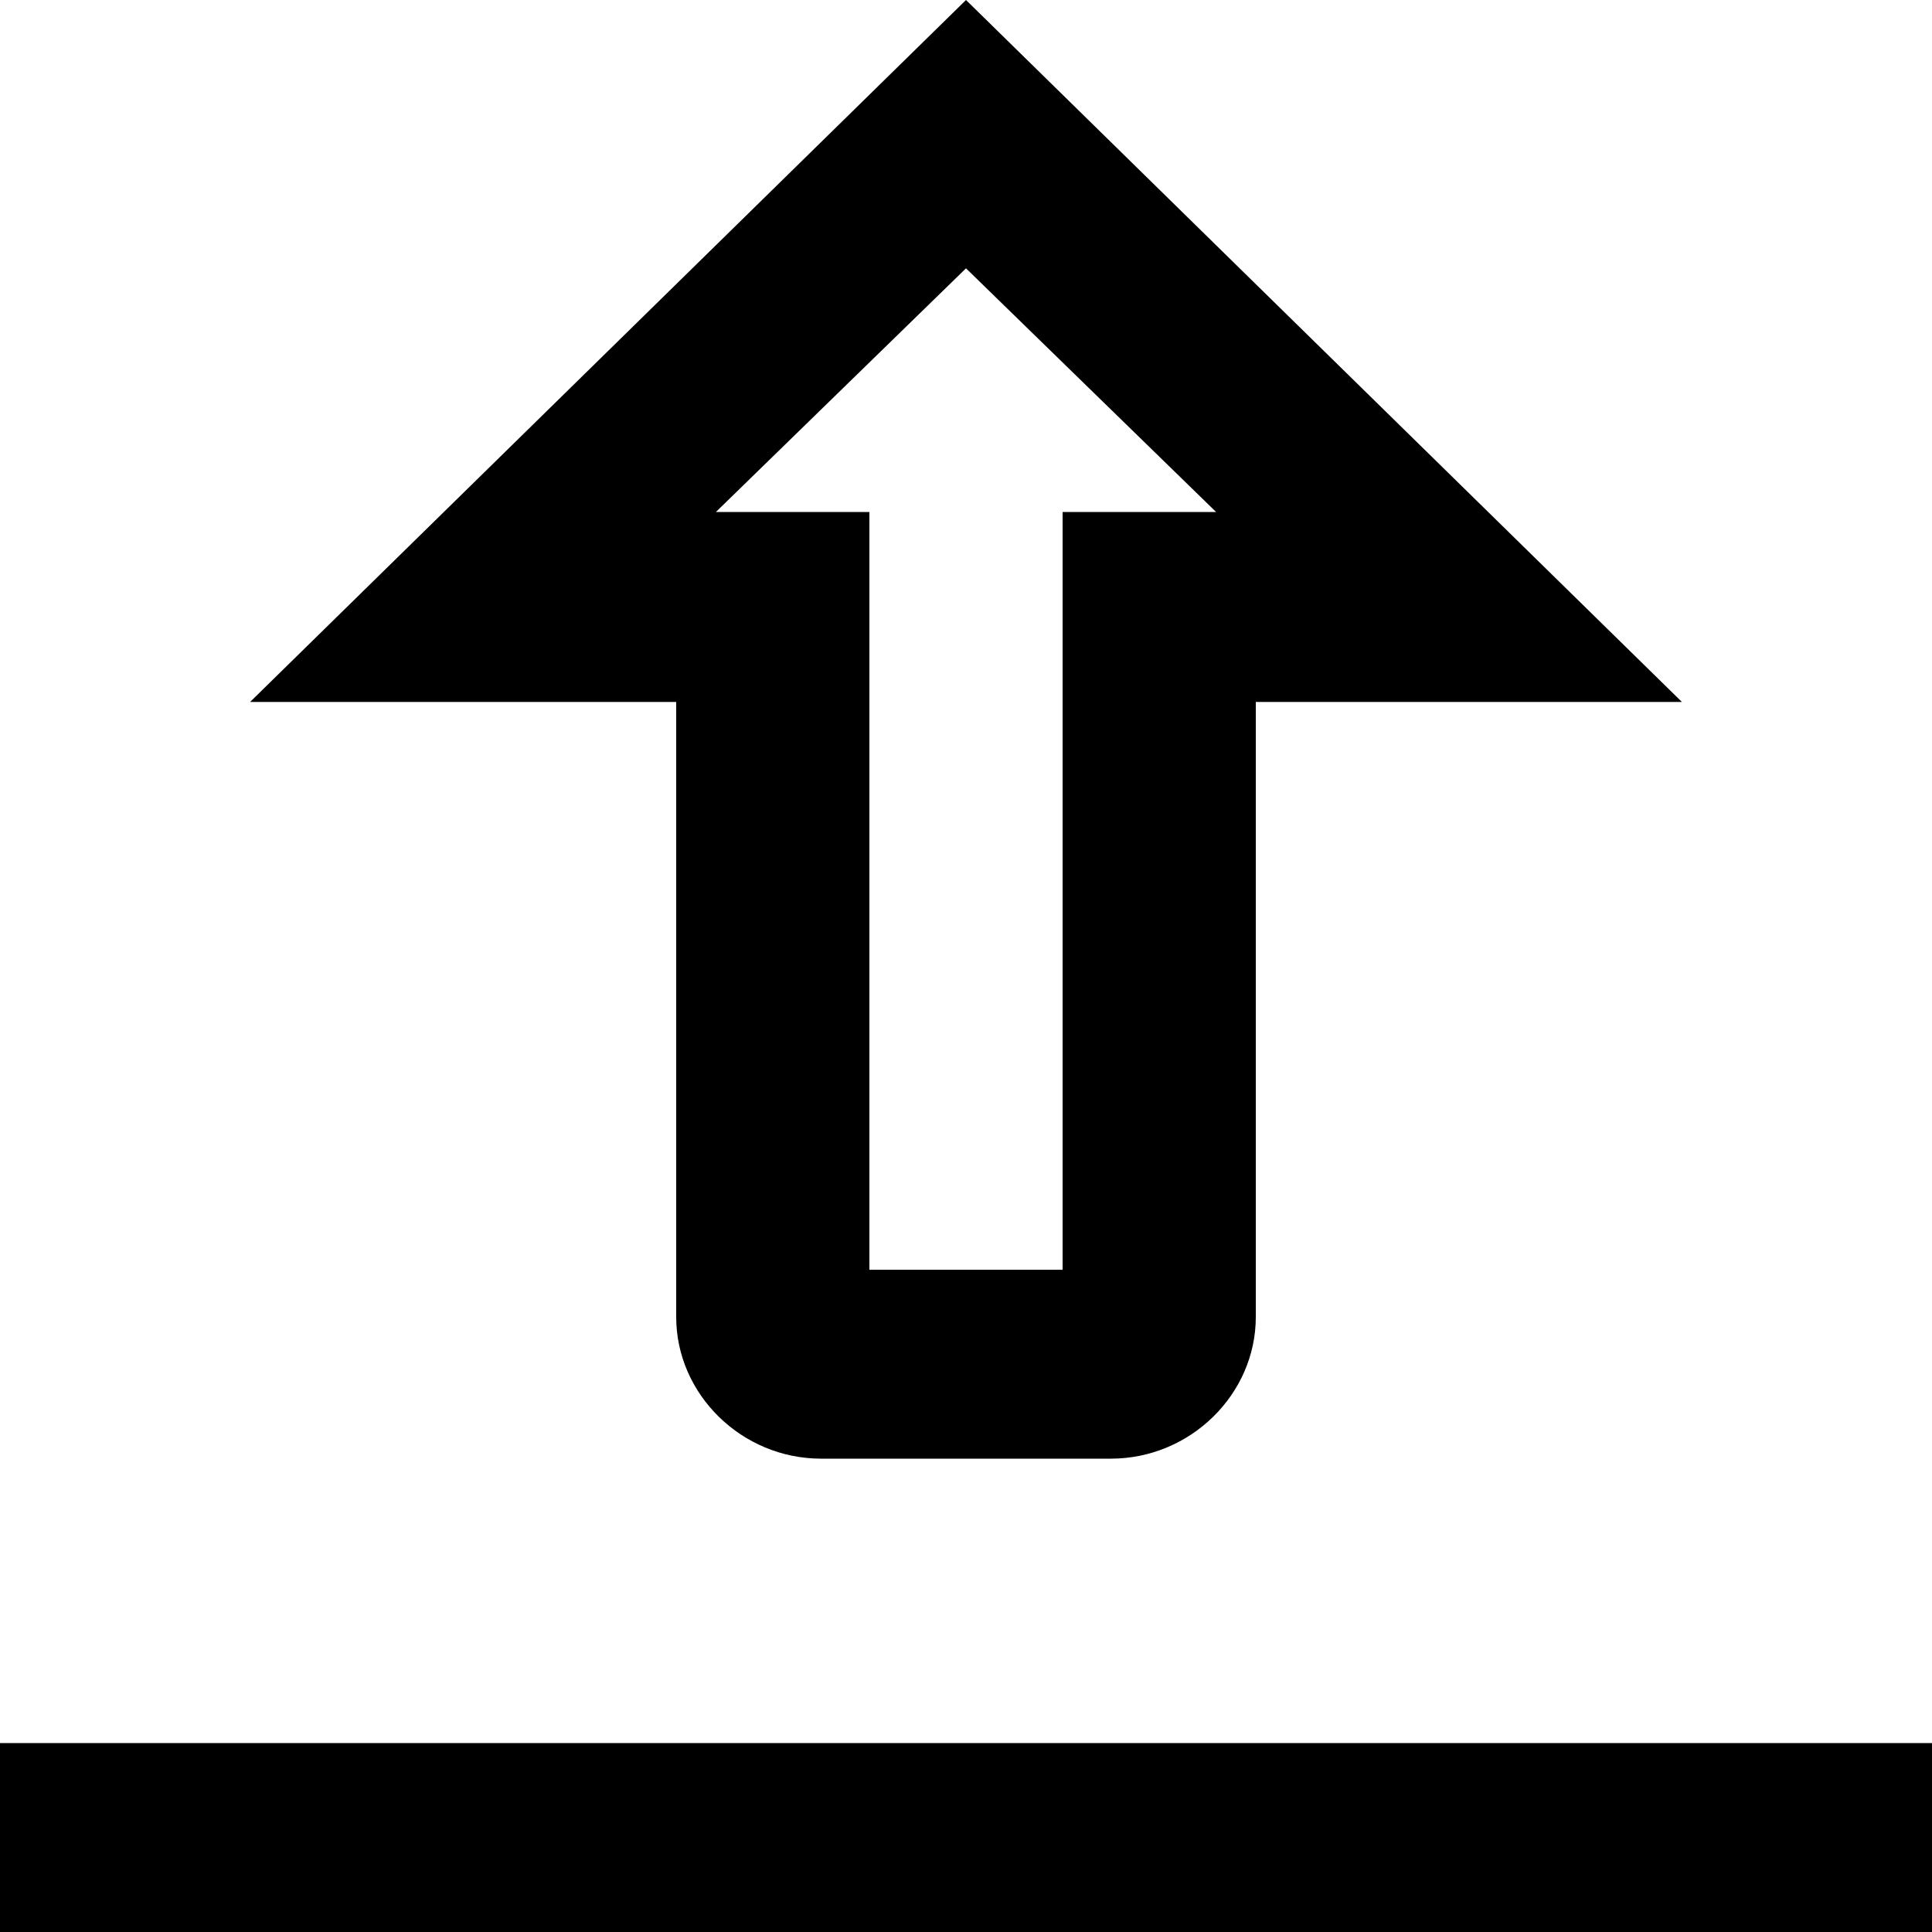
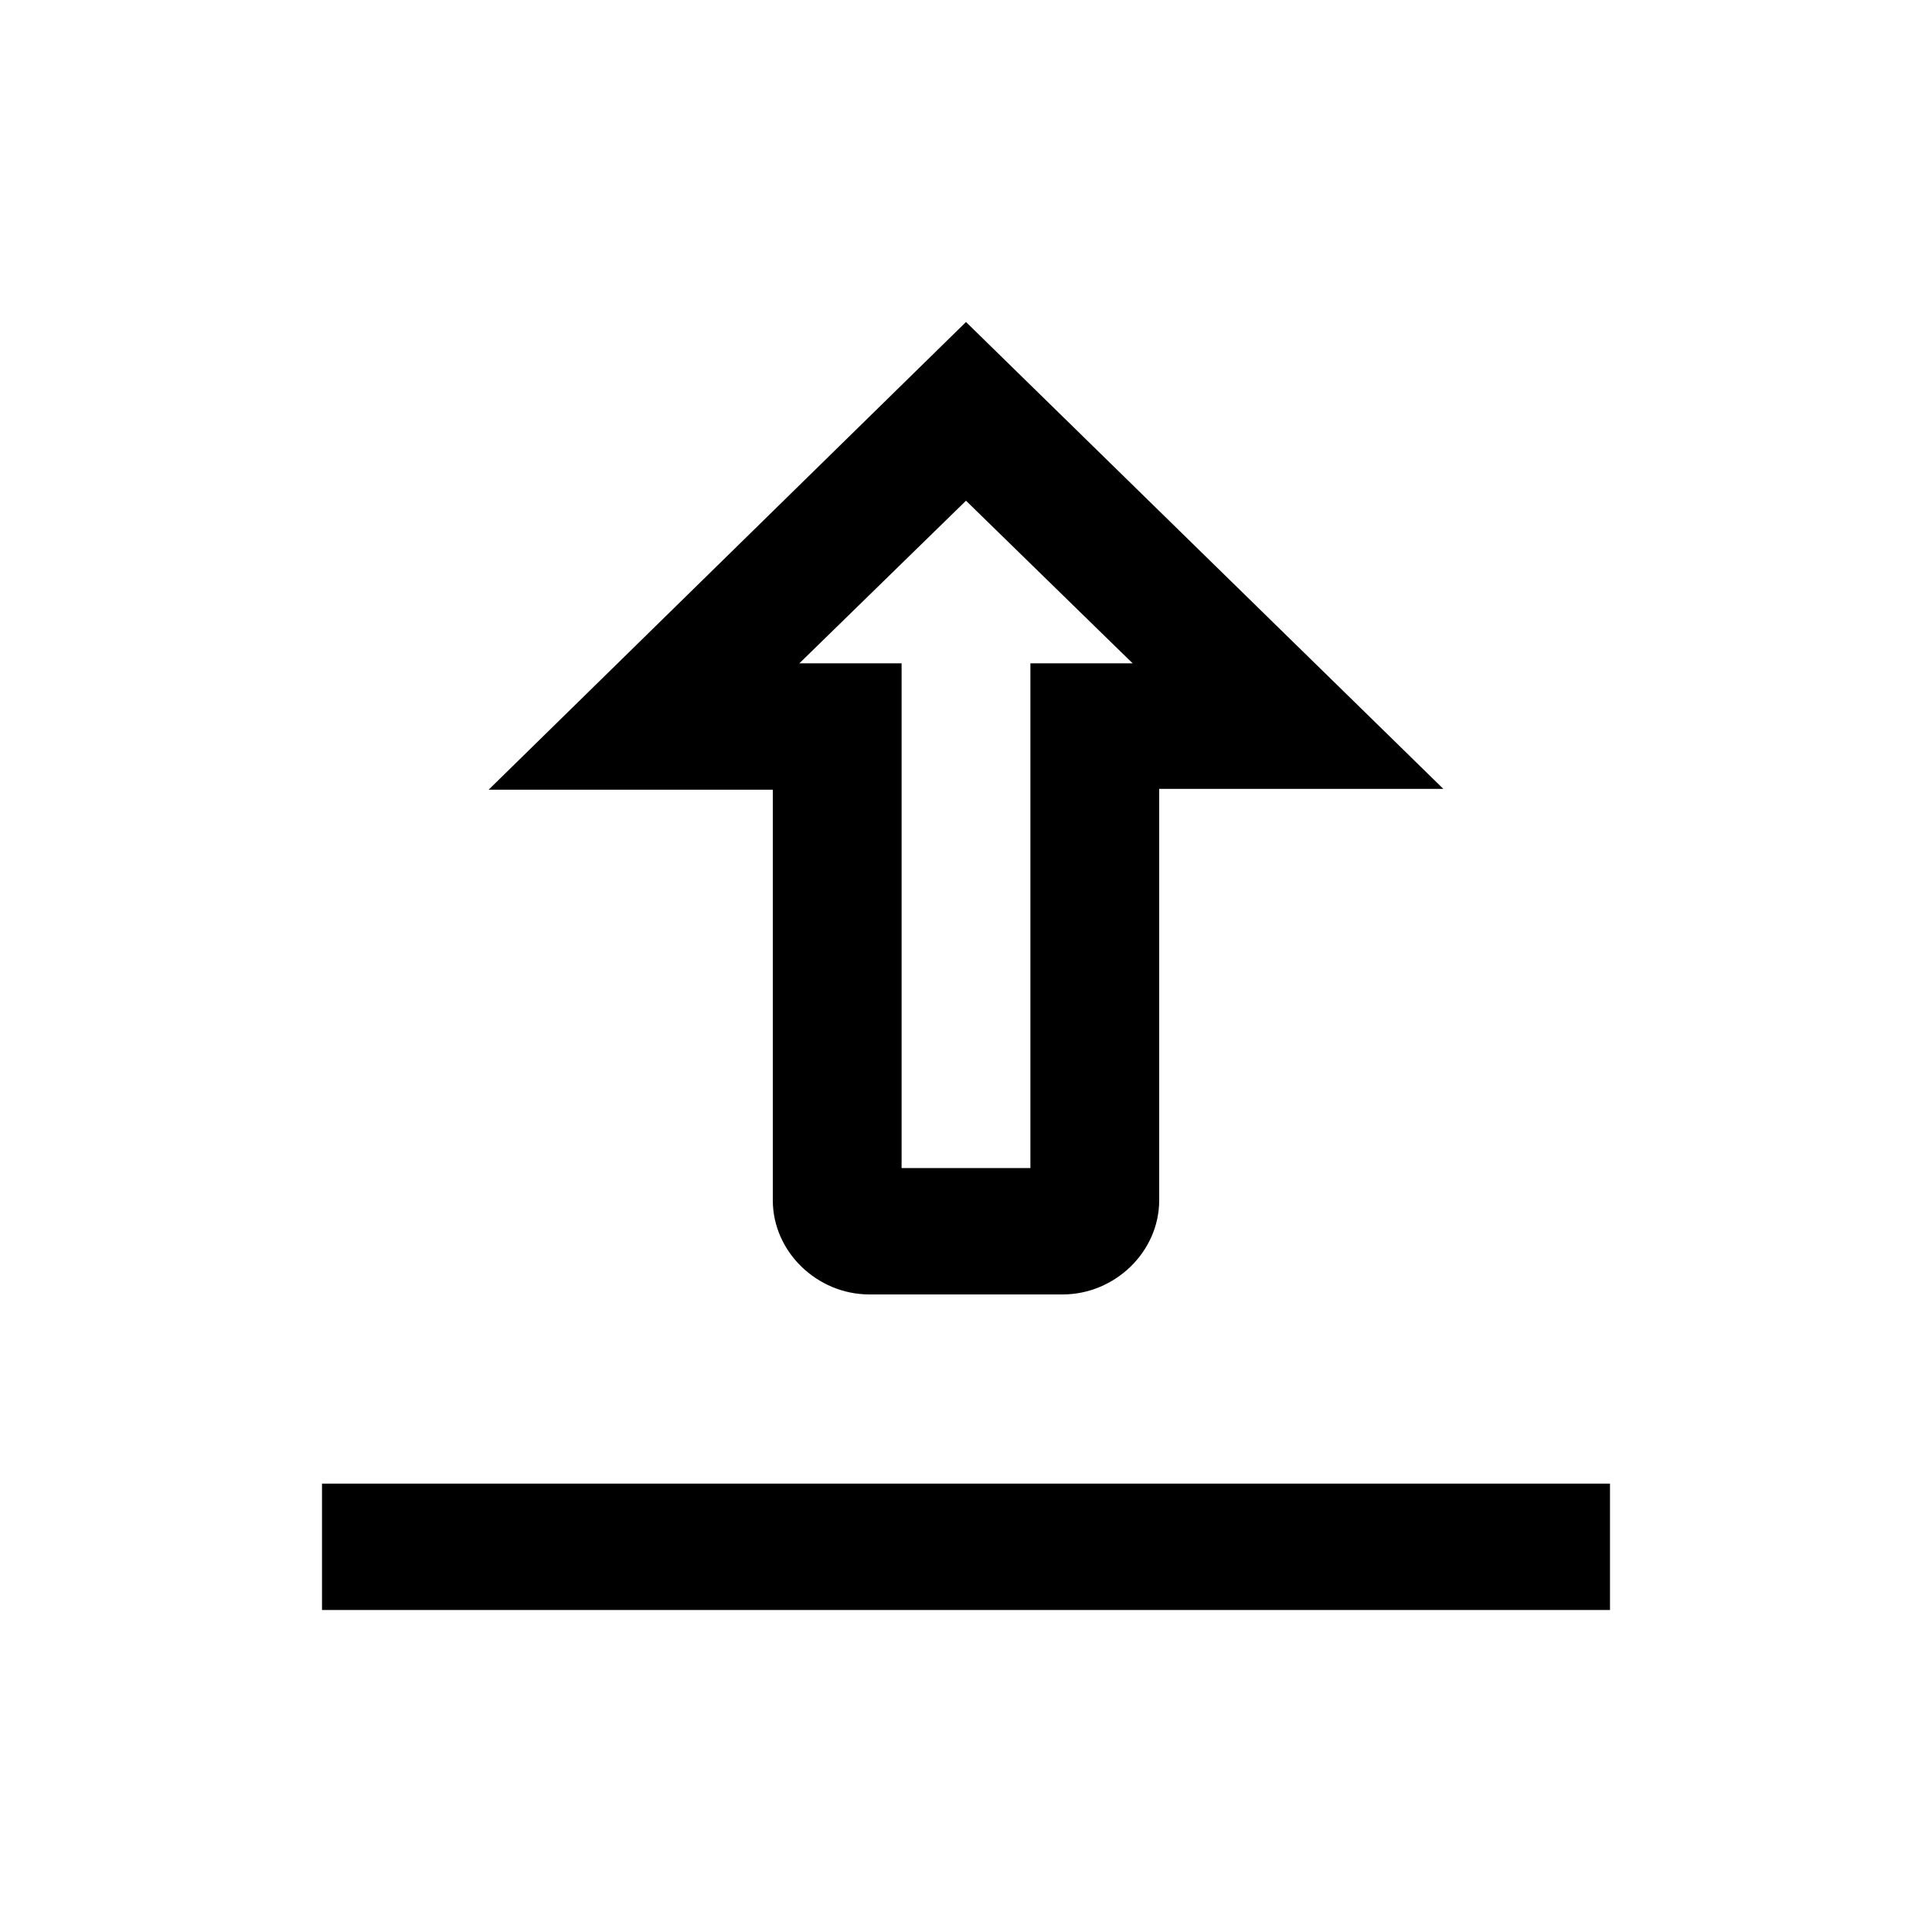
- <svg viewBox="0 0 18 18">
-   <path d="M9 0 2.33 6.54H6.3v5.73c0 .72.61 1.32 1.35 1.32h2.7c.74 0 1.35-.6 1.35-1.32V6.54h3.97L9 0Zm0 2.5 2.33 2.27H9.9v7.06H8.1V4.77H6.67L9 2.5ZM0 16.23V18h18v-1.76H0Z" />
+ <svg viewBox="0 0 24 24">
+   <path d="M12 4 6.07 9.81H9.6v5.1c0 .64.55 1.17 1.2 1.17h2.4c.65 0 1.2-.53 1.2-1.17V9.8h3.53L12 4Zm0 2.22 2.07 2.02H12.8v6.27h-1.6V8.24H9.93L12 6.22ZM4 18.43V20h16v-1.57H4Z" />
</svg>
